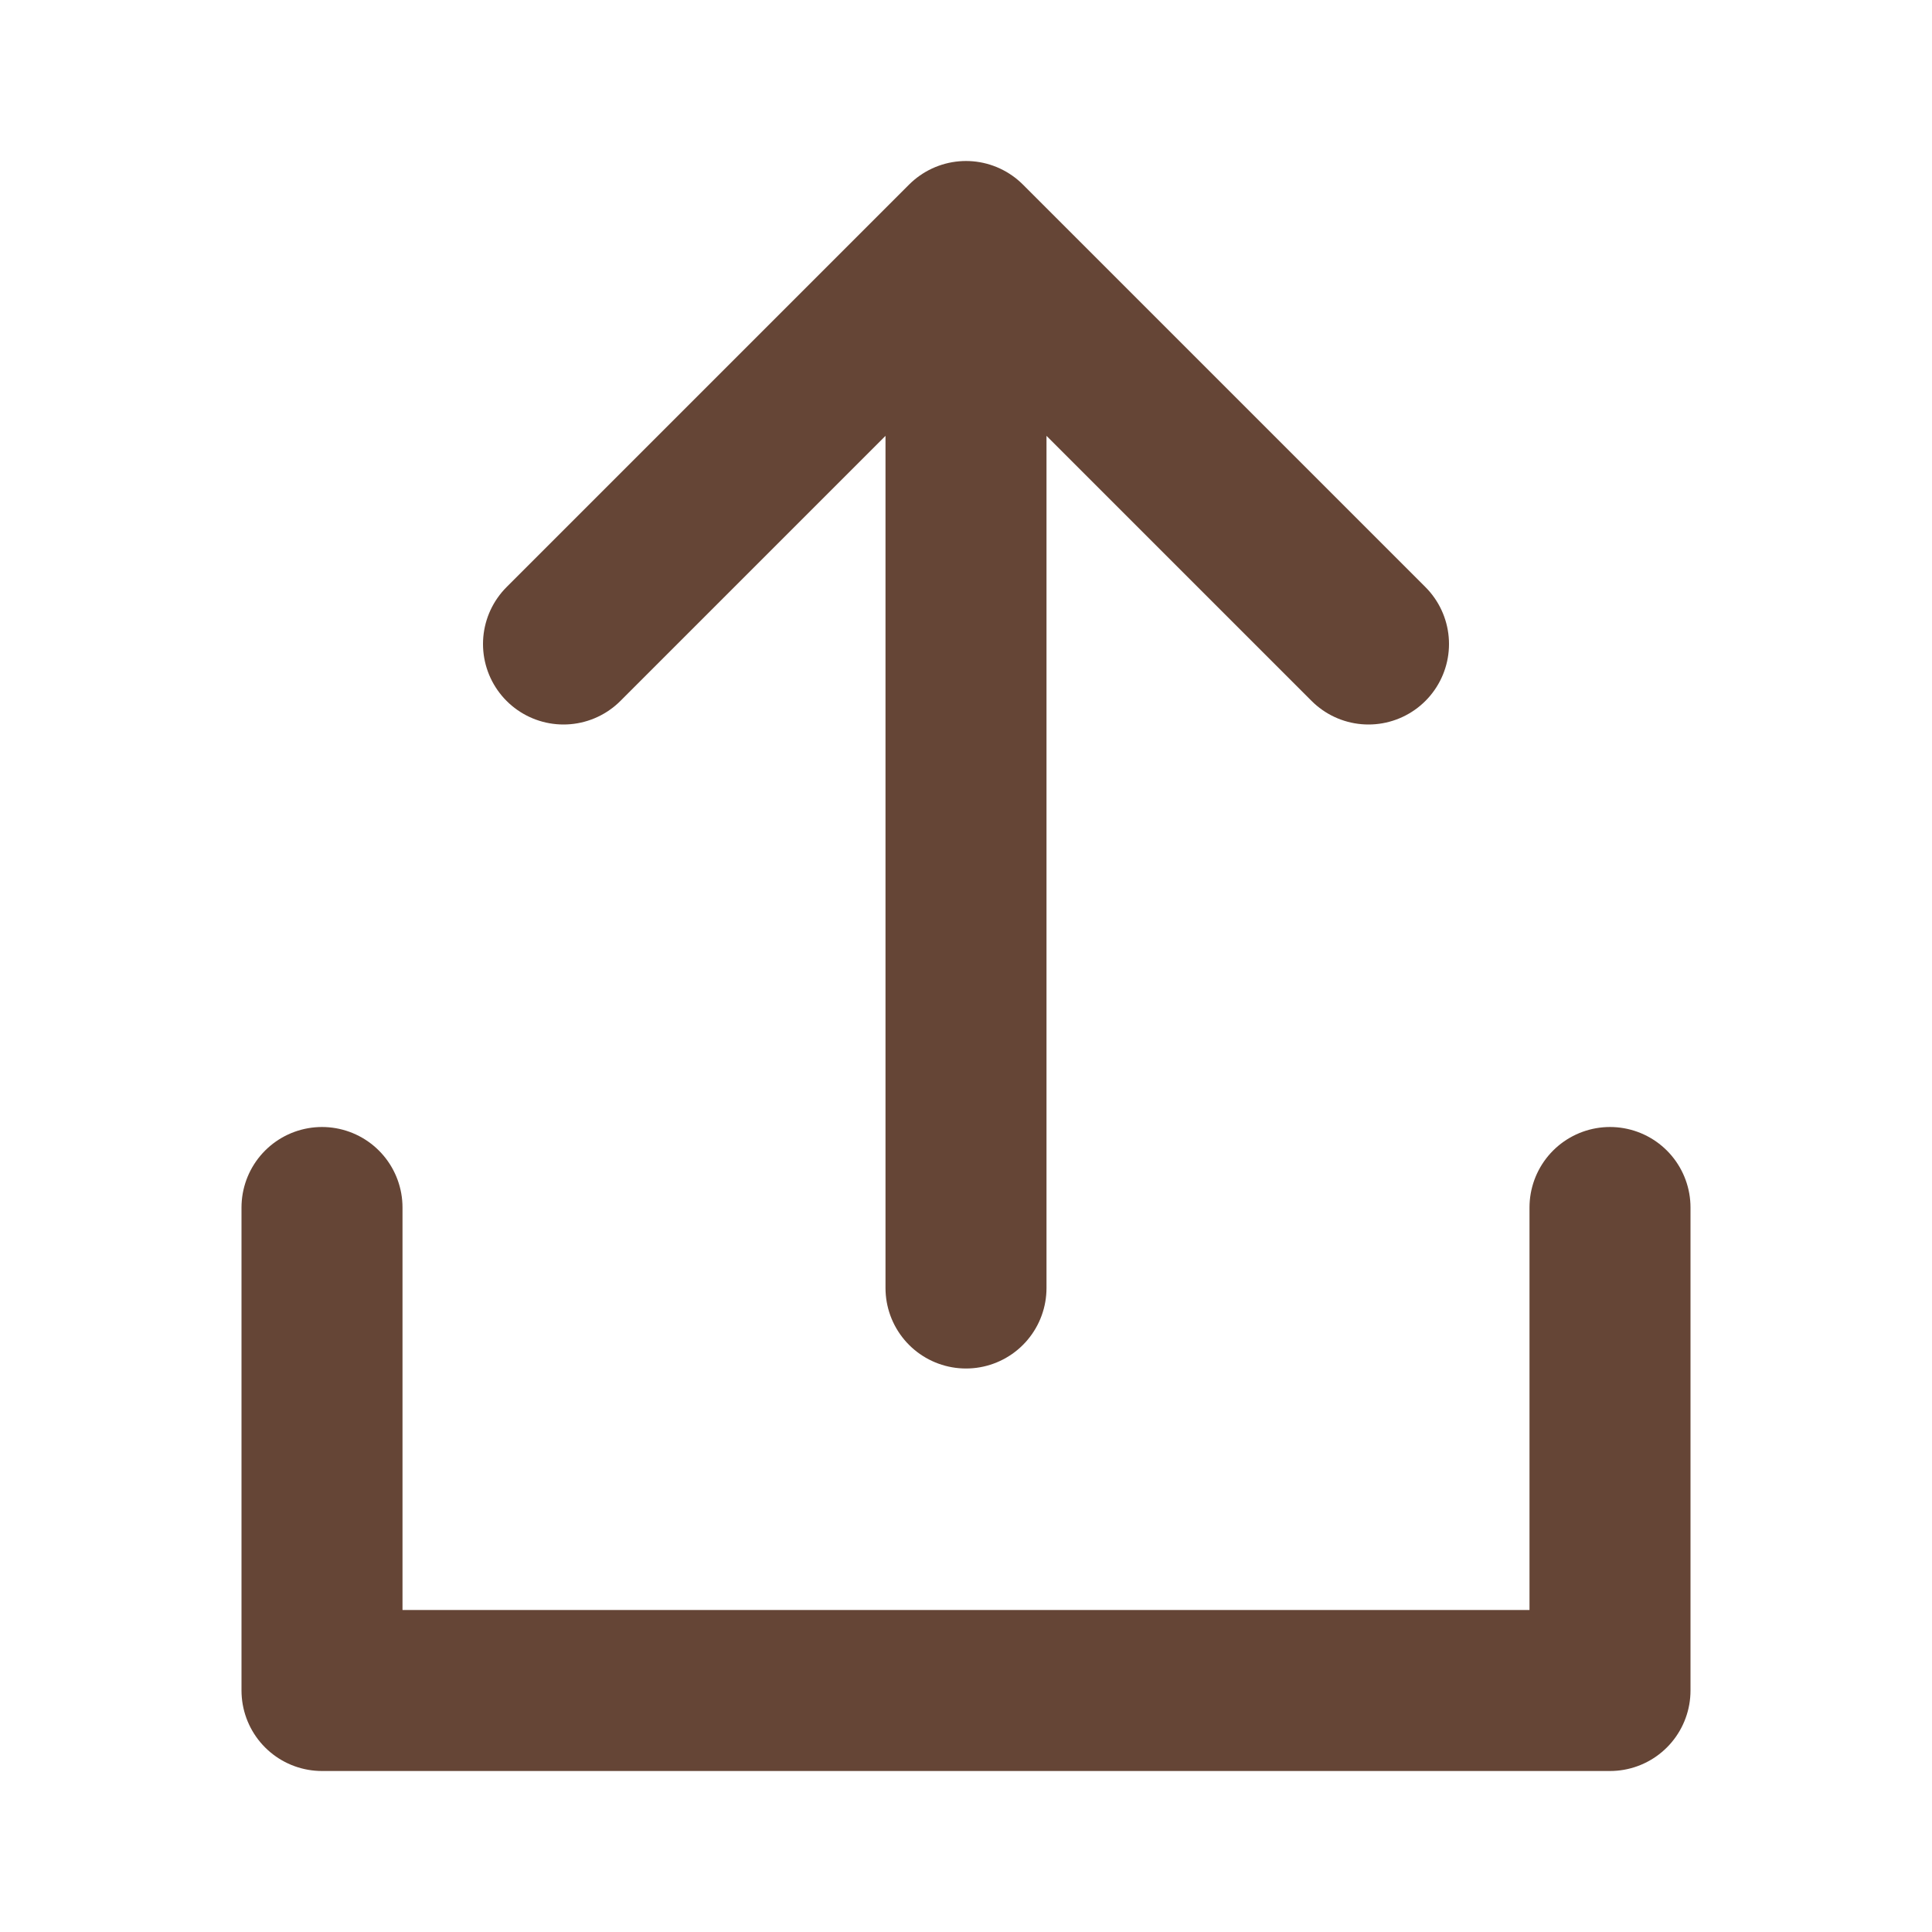
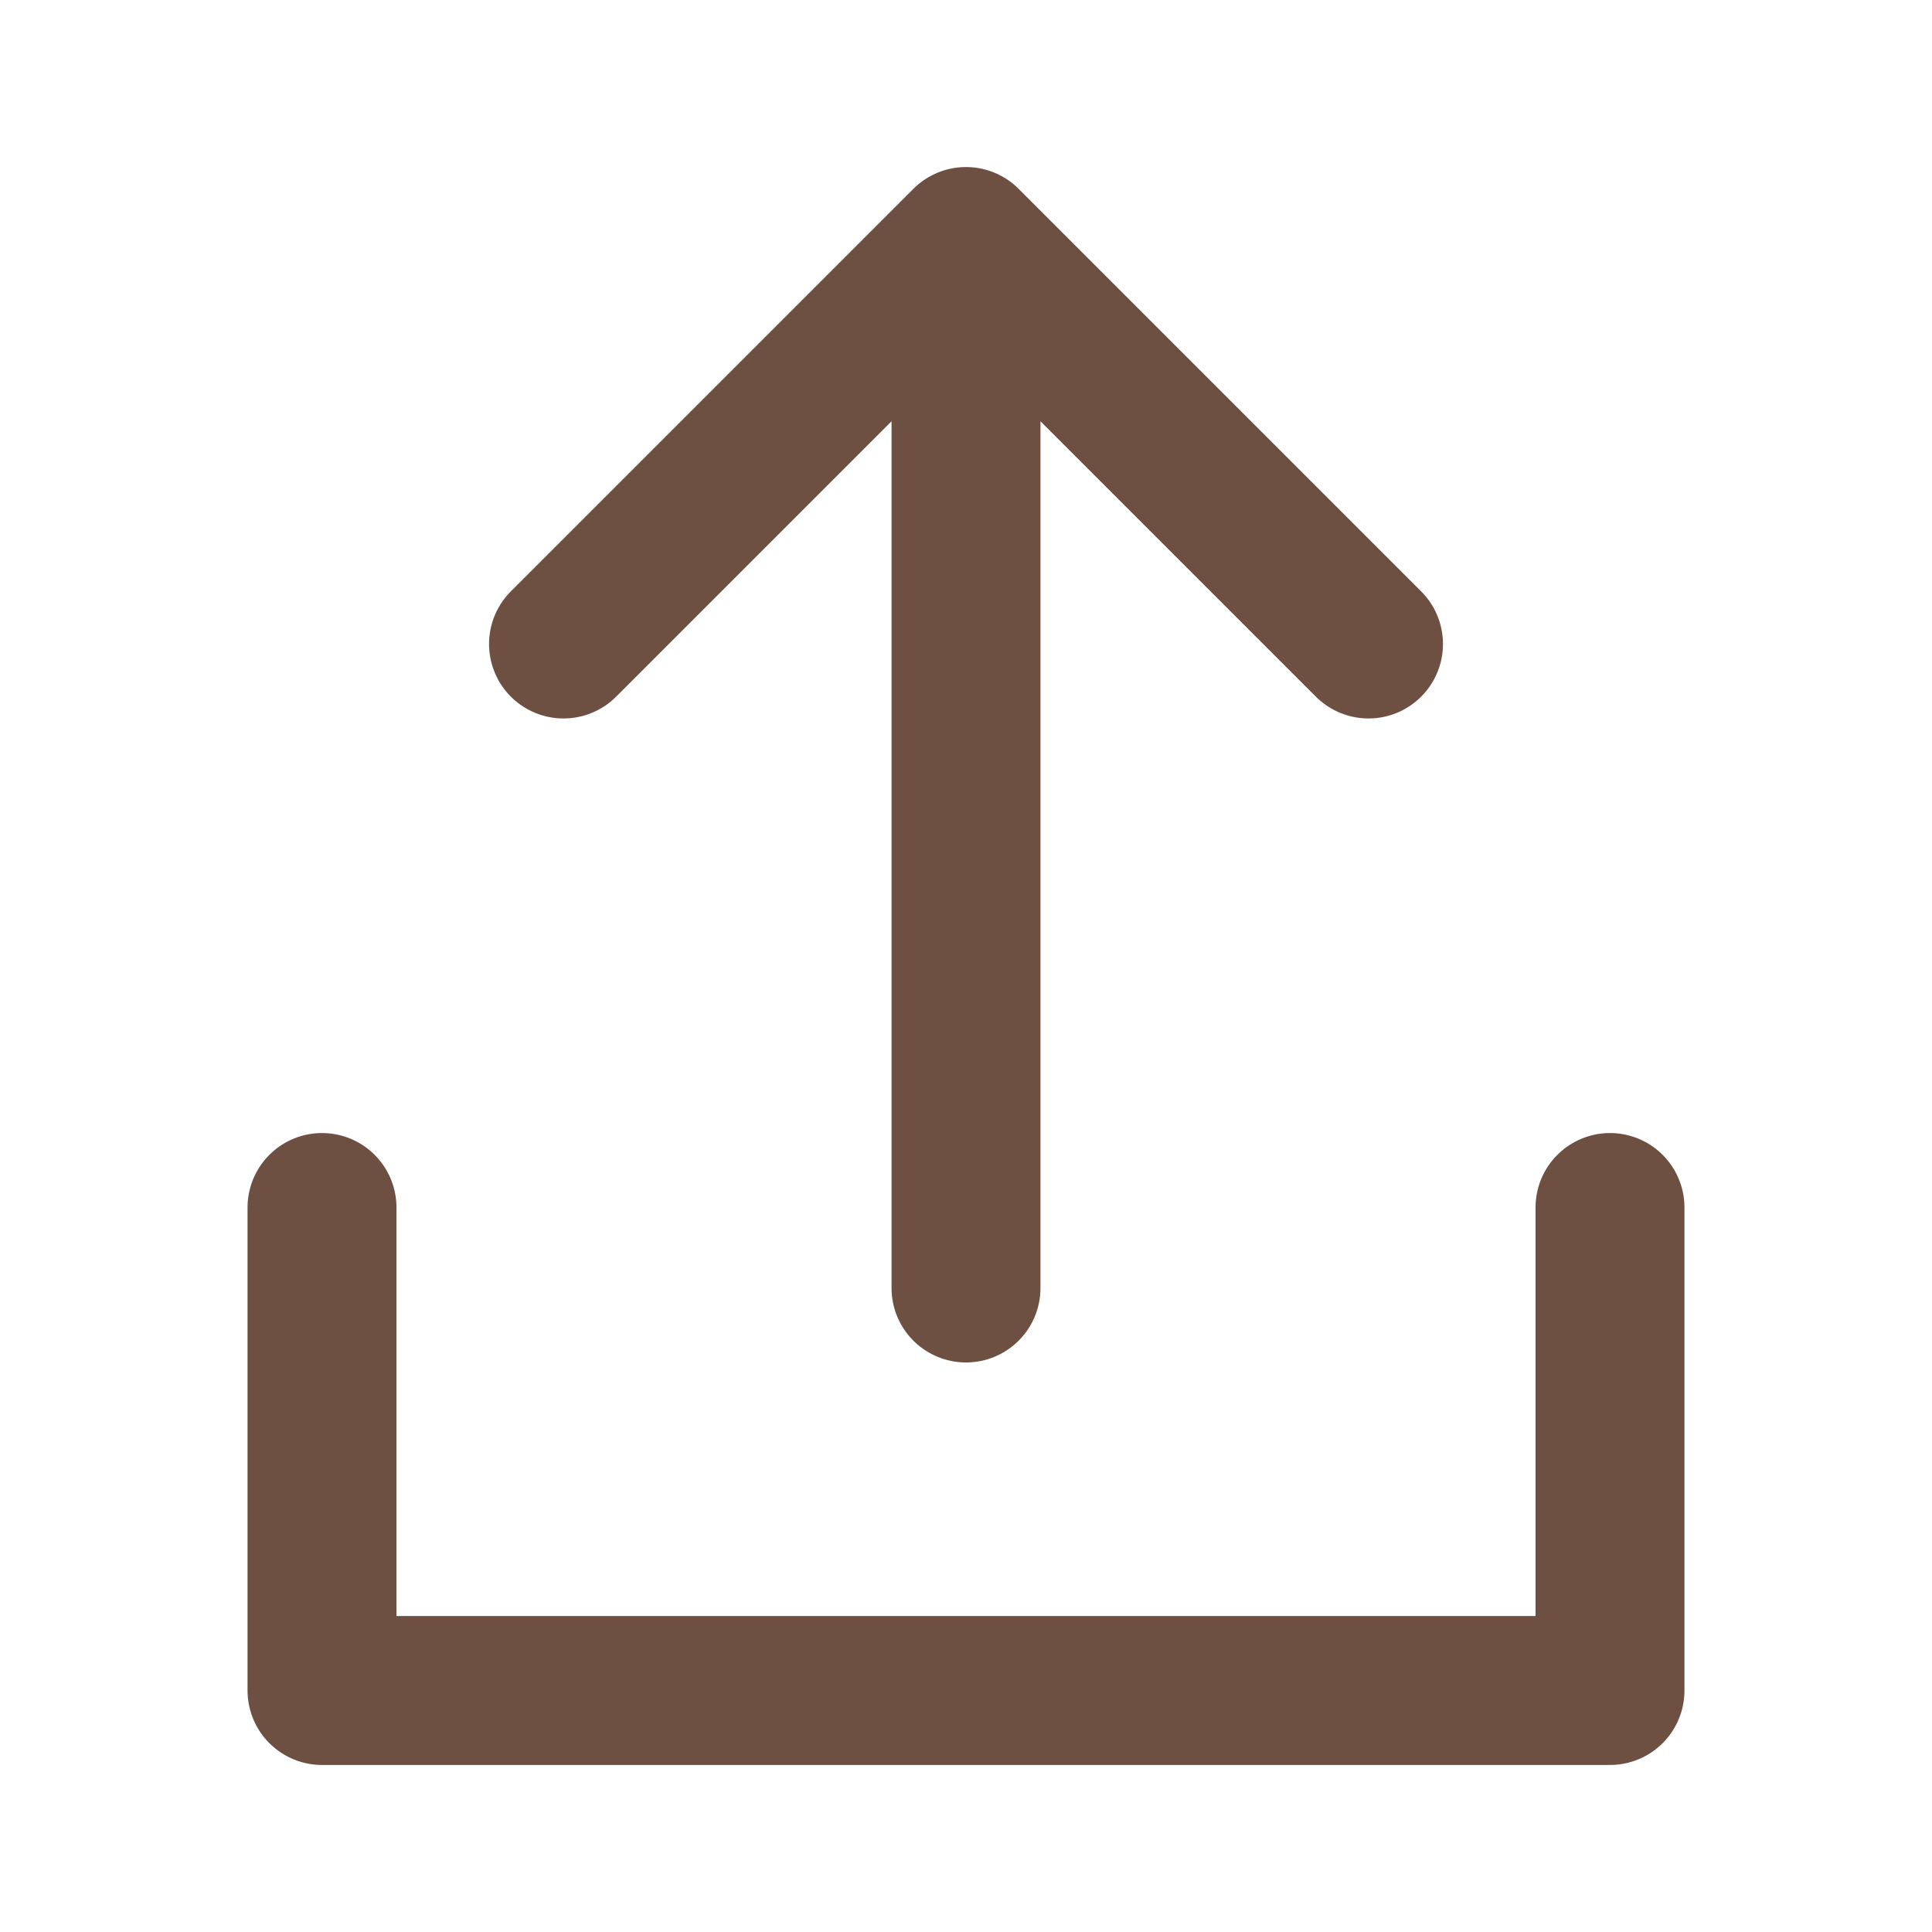
<svg xmlns="http://www.w3.org/2000/svg" width="24" height="24" viewBox="0 0 24 24" role="img" aria-labelledby="title">
-   <path d="M12 16V3 M7 8l5-5 5 5 M4 15v6h16v-6" fill="none" stroke="#654536" stroke-width="2" stroke-linecap="round" stroke-linejoin="round" />
+   <defs />
+   <g opacity=".94">
+     <path d="M12 16V3 M7 8l5-5 5 5 M4 15v6h16v-6" fill="none" stroke="#654536" stroke-width="1.85" stroke-linecap="round" stroke-linejoin="round" />
+   </g>
</svg>
